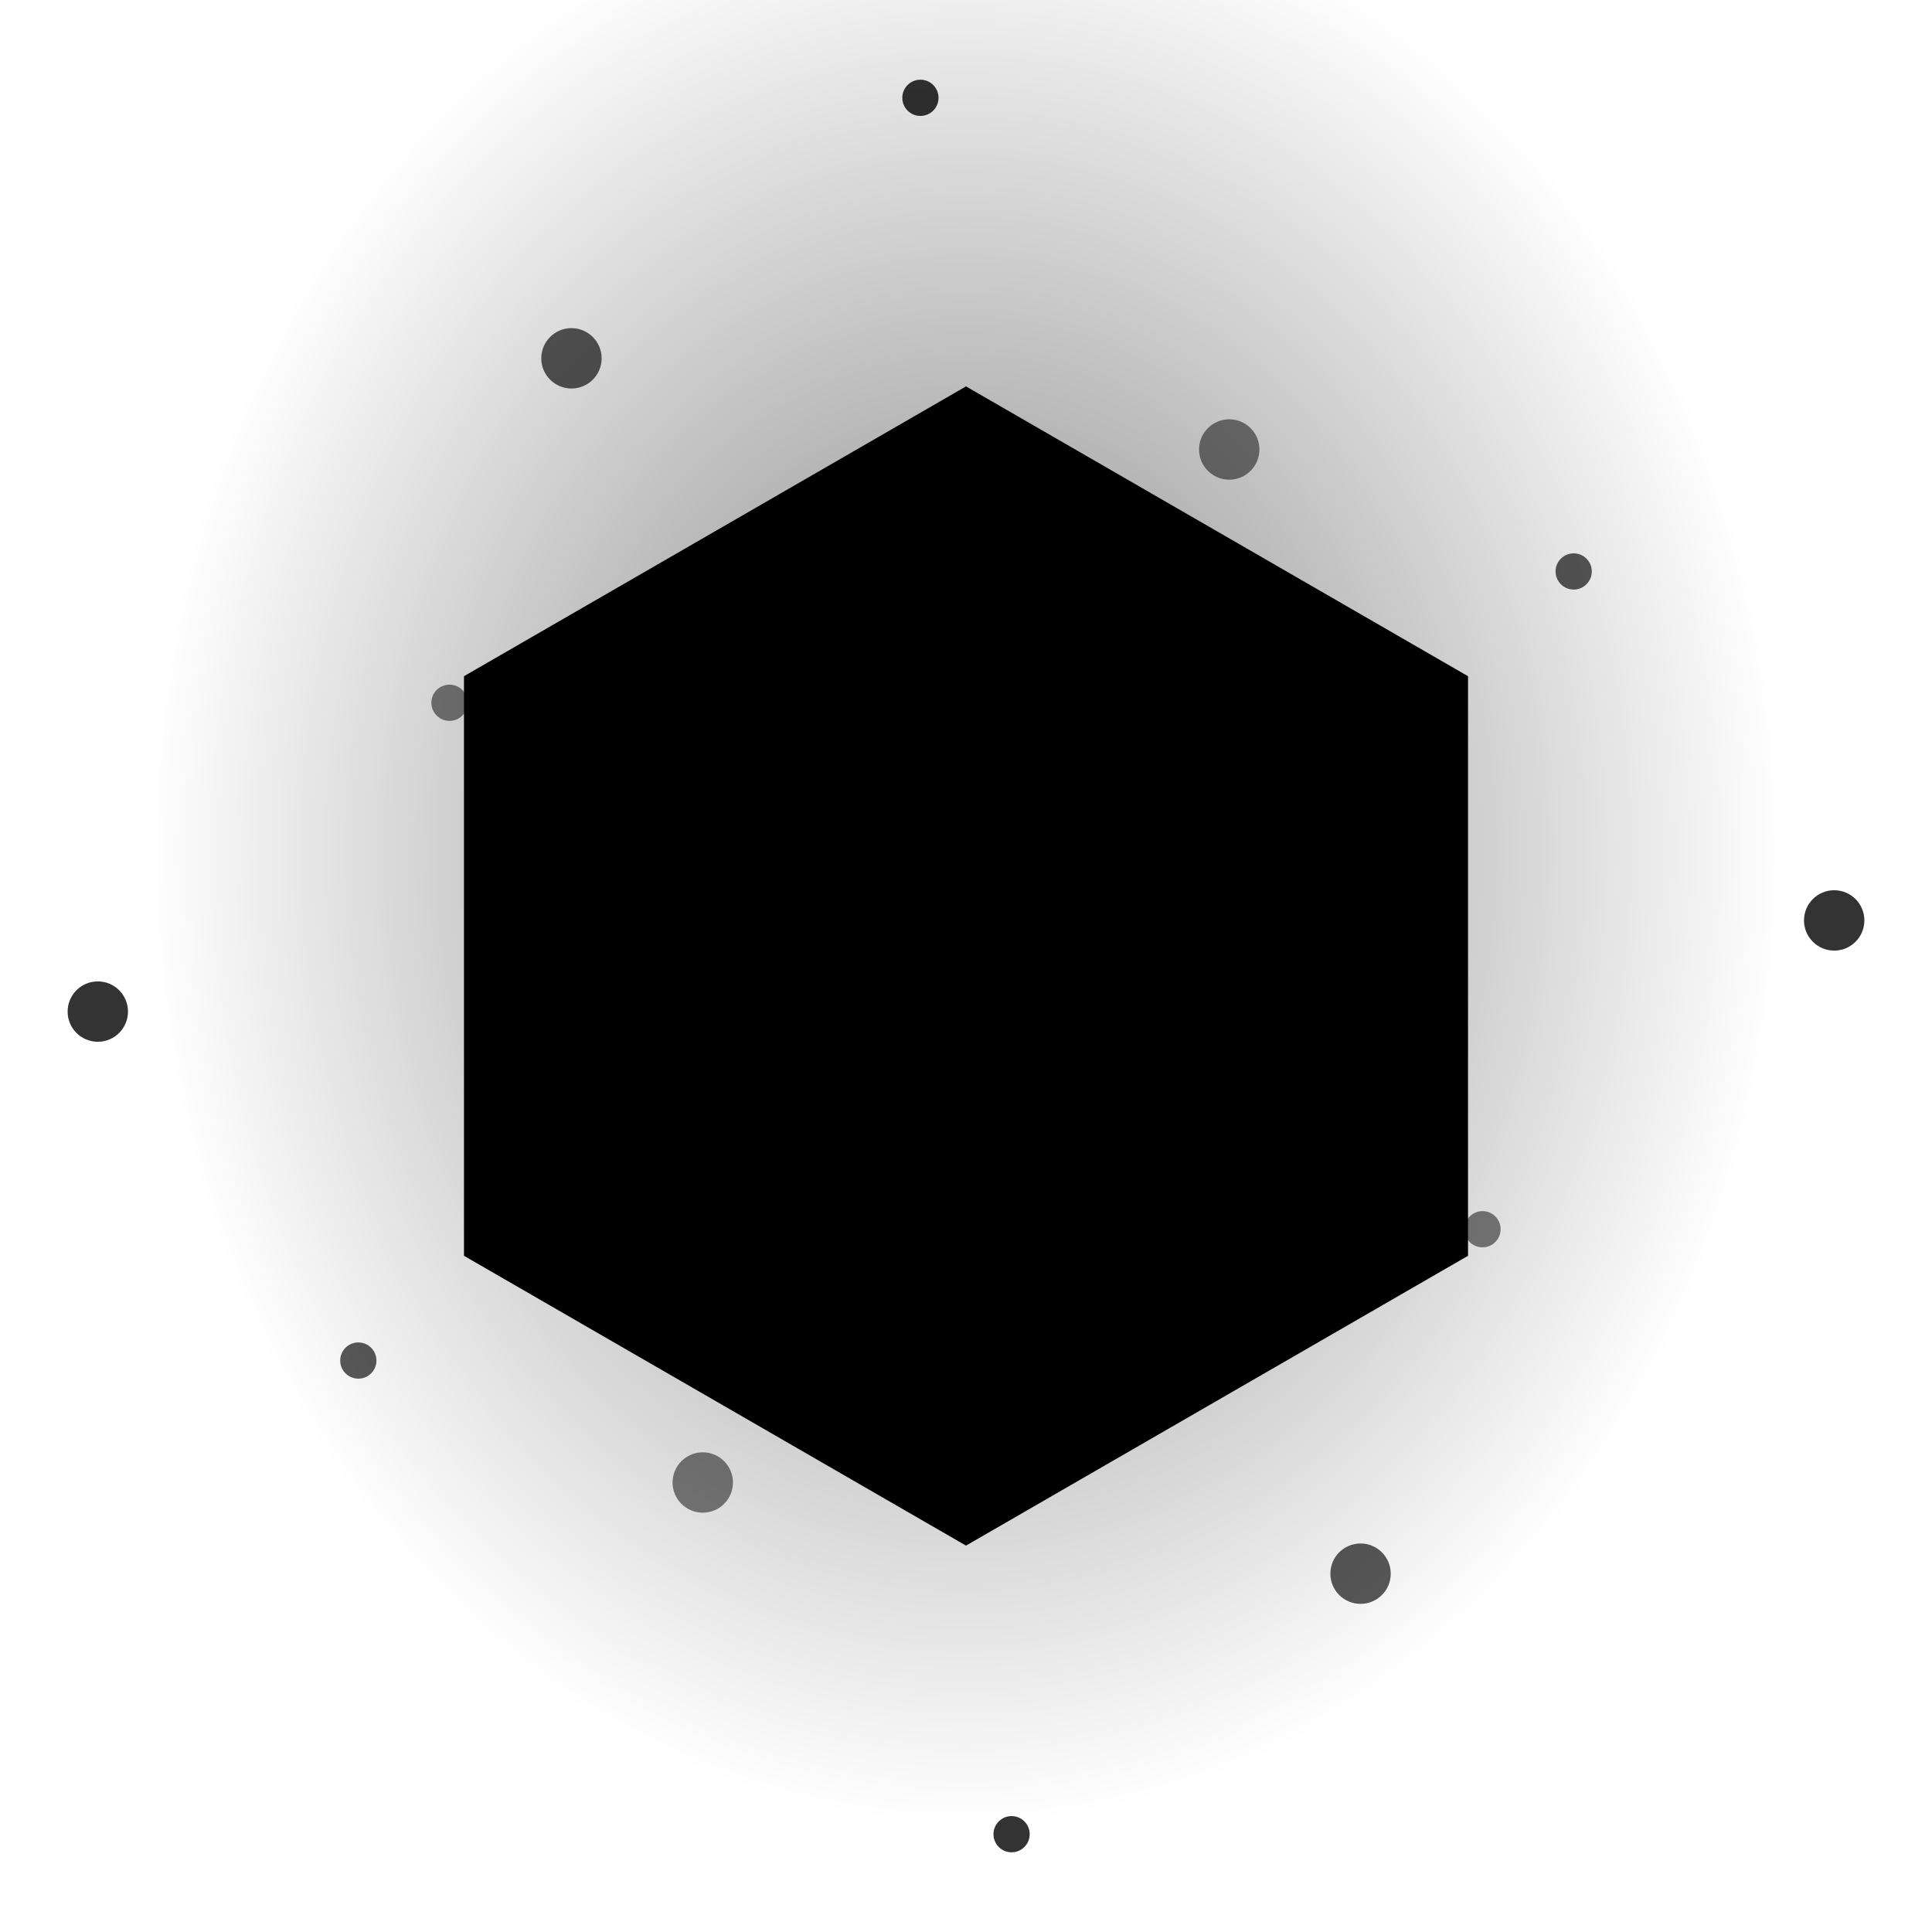
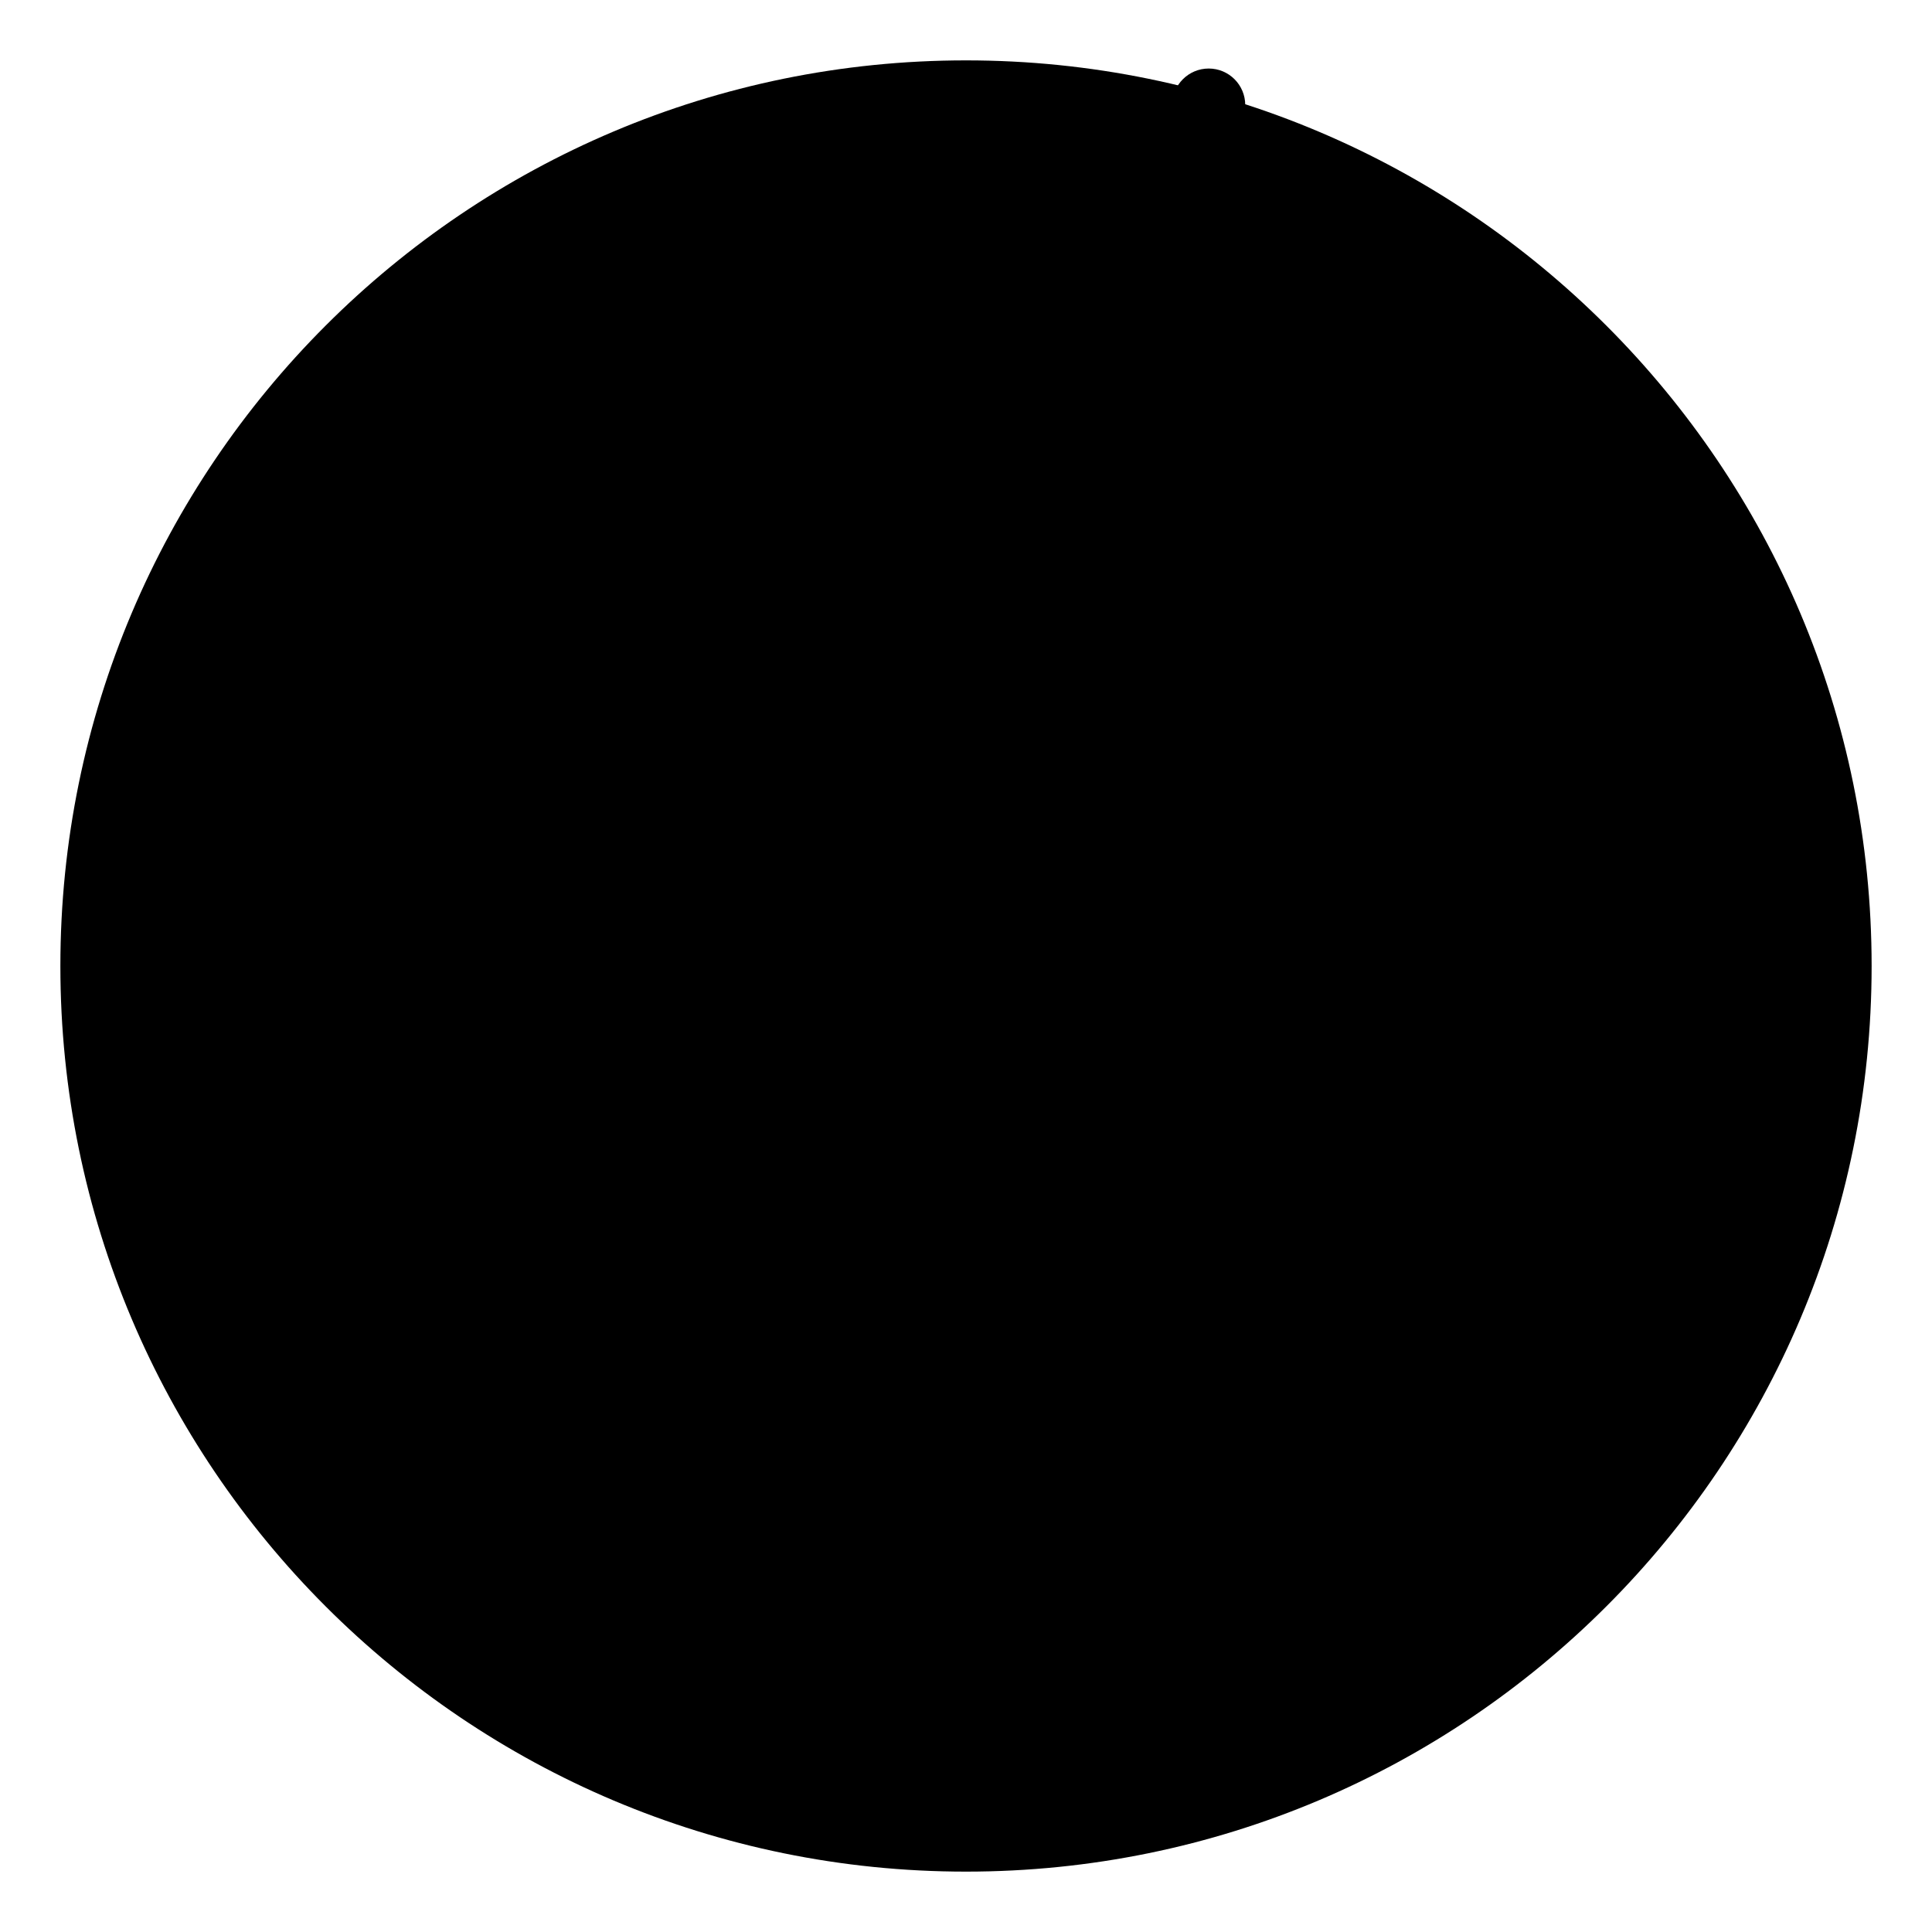
<svg xmlns="http://www.w3.org/2000/svg" width="64" height="64" viewBox="0 0 64 64">
  <defs>
-     <linearGradient id="g9" x1="0%" y1="100%" x2="100%" y2="0%">
-       <stop offset="0%" stop-color="oklch(0.55 0.30 15.0)" />
-       <stop offset="50%" stop-color="oklch(0.65 0.28 30.0)" />
-       <stop offset="100%" stop-color="oklch(0.72 0.25 45.0)" />
+     <linearGradient id="fl-0" x1="0%" y1="100%" x2="0%" y2="0%">
+       <stop offset="0%" stop-color="oklch(0.62 0.27 15 / 0.1)" />
+       <stop offset="45%" stop-color="oklch(0.72 0.27 29 / 0.5)" />
+       <stop offset="100%" stop-color="oklch(0.9 0.203 49 / 0.85)" />
    </linearGradient>
-     <radialGradient id="fl">
-       <stop offset="0%" stop-color="oklch(0.80 0.25 45.0)" stop-opacity="0.5" />
-       <stop offset="60%" stop-color="oklch(0.65 0.28 15.0)" stop-opacity="0.2" />
-       <stop offset="100%" stop-color="oklch(0.65 0.28 15.0)" stop-opacity="0" />
+     <linearGradient id="fl-1" x1="0%" y1="100%" x2="0%" y2="0%">
+       <stop offset="0%" stop-color="oklch(0.62 0.27 15 / 0.1)" />
+       <stop offset="45%" stop-color="oklch(0.72 0.27 29 / 0.5)" />
+       <stop offset="100%" stop-color="oklch(0.9 0.203 49 / 0.85)" />
+     </linearGradient>
+     <linearGradient id="fl-2" x1="0%" y1="100%" x2="0%" y2="0%">
+       <stop offset="0%" stop-color="oklch(0.62 0.27 15 / 0.1)" />
+       <stop offset="45%" stop-color="oklch(0.72 0.27 29 / 0.5)" />
+       <stop offset="100%" stop-color="oklch(0.9 0.203 49 / 0.85)" />
+     </linearGradient>
+     <linearGradient id="fl-3" x1="0%" y1="100%" x2="0%" y2="0%">
+       <stop offset="0%" stop-color="oklch(0.62 0.27 15 / 0.1)" />
+       <stop offset="45%" stop-color="oklch(0.72 0.27 29 / 0.5)" />
+       <stop offset="100%" stop-color="oklch(0.9 0.203 49 / 0.85)" />
+     </linearGradient>
+     <linearGradient id="fl-4" x1="0%" y1="100%" x2="0%" y2="0%">
+       <stop offset="0%" stop-color="oklch(0.62 0.27 15 / 0.1)" />
+       <stop offset="45%" stop-color="oklch(0.72 0.27 29 / 0.5)" />
+       <stop offset="100%" stop-color="oklch(0.9 0.203 49 / 0.85)" />
+     </linearGradient>
+     <linearGradient id="fl-5" x1="0%" y1="100%" x2="0%" y2="0%">
+       <stop offset="0%" stop-color="oklch(0.62 0.27 15 / 0.1)" />
+       <stop offset="45%" stop-color="oklch(0.72 0.27 29 / 0.5)" />
+       <stop offset="100%" stop-color="oklch(0.9 0.203 49 / 0.85)" />
+     </linearGradient>
+     <radialGradient id="bl">
+       <stop offset="0%" stop-color="oklch(0.8 0.2 35 / 0.42)" />
+       <stop offset="55%" stop-color="oklch(0.8 0.2 35 / 0.147)" />
+       <stop offset="100%" stop-color="oklch(0.8 0.2 35 / 0)" />
+     </radialGradient>
+     <linearGradient id="g-tab" x1="0%" y1="0%" x2="100%" y2="100%">
+       <stop offset="0%" stop-color="oklch(0.78 0.216 15)" />
+       <stop offset="55%" stop-color="oklch(0.62 0.284 15)" />
+       <stop offset="100%" stop-color="oklch(0.51 0.297 15)" />
+     </linearGradient>
+     <radialGradient id="g-core" cx="44%" cy="42%" r="62%">
+       <stop offset="0%" stop-color="oklch(0.98 0.081 15 / 0.95)" />
+       <stop offset="42%" stop-color="oklch(0.78 0.23 15 / 0.4)" />
+       <stop offset="100%" stop-color="oklch(0.74 0.27 15 / 0)" />
+     </radialGradient>
+     <linearGradient id="g-shd" x1="0%" y1="0%" x2="100%" y2="100%">
+       <stop offset="0%" stop-color="oklch(1 0 15 / 0.18)" />
+       <stop offset="40%" stop-color="oklch(1 0 15 / 0)" />
+       <stop offset="100%" stop-color="oklch(0.08 0.054 15 / 0.5)" />
+     </linearGradient>
+     <linearGradient id="g-rim" x1="0%" y1="0%" x2="100%" y2="100%">
+       <stop offset="0%" stop-color="oklch(0.98 0.041 15 / 0.95)" />
+       <stop offset="50%" stop-color="oklch(0.86 0.162 15 / 0.5)" />
+       <stop offset="100%" stop-color="oklch(0.44 0.162 15 / 0.55)" />
+     </linearGradient>
+     <radialGradient id="g-spc" cx="50%" cy="50%" r="50%">
+       <stop offset="0%" stop-color="oklch(1 0 15 / 0.9)" />
+       <stop offset="55%" stop-color="oklch(1 0 15 / 0.25)" />
+       <stop offset="100%" stop-color="oklch(1 0 15 / 0)" />
+     </radialGradient>
+     <radialGradient id="st">
+       <stop offset="0%" stop-color="oklch(0.99 0.041 55 / 0.5)" />
+       <stop offset="60%" stop-color="oklch(0.9 0.135 55 / 0.3)" />
+       <stop offset="100%" stop-color="oklch(0.85 0.162 55 / 0)" />
    </radialGradient>
  </defs>
-   <ellipse cx="32" cy="28.16" rx="26.88" ry="32.64" fill="url(#fl)" />
-   <circle cx="14.89" cy="23.28" r="0.6" fill="oklch(0.85 0.22 15.0)" opacity="0.50" />
-   <circle cx="18.93" cy="11.87" r="1" fill="oklch(0.85 0.22 35.0)" opacity="0.65" />
-   <circle cx="30.49" cy="3.24" r="0.6" fill="oklch(0.85 0.22 55.0)" opacity="0.80" />
-   <circle cx="40.72" cy="14.89" r="1" fill="oklch(0.85 0.22 75.0)" opacity="0.50" />
-   <circle cx="52.13" cy="18.93" r="0.6" fill="oklch(0.85 0.22 95.0)" opacity="0.65" />
-   <circle cx="60.76" cy="30.49" r="1" fill="oklch(0.85 0.22 115.0)" opacity="0.80" />
-   <circle cx="49.11" cy="40.72" r="0.6" fill="oklch(0.85 0.22 135.0)" opacity="0.50" />
-   <circle cx="45.07" cy="52.13" r="1" fill="oklch(0.85 0.22 155.0)" opacity="0.65" />
-   <circle cx="33.51" cy="60.76" r="0.6" fill="oklch(0.85 0.22 175.0)" opacity="0.80" />
-   <circle cx="23.28" cy="49.11" r="1" fill="oklch(0.85 0.22 195.0)" opacity="0.50" />
-   <circle cx="11.87" cy="45.07" r="0.6" fill="oklch(0.85 0.22 215.0)" opacity="0.65" />
-   <circle cx="3.24" cy="33.51" r="1" fill="oklch(0.85 0.22 235.0)" opacity="0.80" />
-   <polygon points="32.00,12.80 48.63,22.40 48.63,41.60 32.00,51.20 15.37,41.60 15.37,22.40" fill="url(#g9)" stroke="oklch(0.72 0.28 15.0)" stroke-width="1.5" />
-   <polygon points="32.00,23.36 33.47,28.45 38.11,25.89 35.55,30.53 40.64,32.00 35.55,33.47 38.11,38.11 33.47,35.55 32.00,40.64 30.53,35.55 25.89,38.11 28.45,33.47 23.36,32.00 28.45,30.53 25.89,25.89 30.53,28.45" fill="oklch(0.80 0.24 30.0)" opacity="0.4" />
+   <path d="M 7.62 41 C 6.11 28.32 14.59 19.7 15.94 15.65 C 17.29 19.7 24.14 28.32 22.63 41 Z" fill="url(#fl-0)" />
+   <path d="M 11.37 41 C 10.62 33.14 14.94 27.8 15.61 25.28 C 16.29 27.8 19.63 33.14 18.88 41 Z" fill="oklch(0.92 0.189 59 / 0.55)" />
+   <path d="M 14.99 41 C 13.61 28.64 21.95 20.23 23.19 16.27 C 24.43 20.23 30.14 28.64 28.76 41 Z" fill="url(#fl-1)" />
+   <path d="M 18.43 41 C 17.74 33.33 22.04 28.12 22.66 25.67 C 23.28 28.12 26.01 33.33 25.32 41 Z" fill="oklch(0.92 0.189 59 / 0.55)" />
+   <path d="M 21.62 41 C 20.21 24.07 26.58 12.56 27.84 7.15 C 29.1 12.56 37.04 24.07 35.63 41 Z" fill="url(#fl-2)" />
+   <path d="M 25.12 41 C 24.42 30.51 27.52 23.37 28.15 20.01 C 28.78 23.37 32.83 30.51 32.13 41 Z" fill="oklch(0.92 0.189 59 / 0.55)" />
+   <path d="M 28.24 41 C 26.81 25.14 36.2 14.35 37.49 9.27 C 38.77 14.35 43.94 25.14 42.51 41 Z" fill="url(#fl-3)" />
+   <path d="M 31.81 41 C 31.09 31.16 36 24.48 36.64 21.33 C 37.28 24.48 39.66 31.16 38.94 41 Z" fill="oklch(0.92 0.189 59 / 0.55)" />
+   <path d="M 34.87 41 C 33.41 26.2 40.83 16.13 42.14 11.4 C 43.44 16.13 50.84 26.2 49.38 41 Z" fill="url(#fl-4)" />
+   <path d="M 38.5 41 C 37.77 31.82 41.48 25.58 42.13 22.65 C 42.79 25.58 46.48 31.82 45.75 41 Z" fill="oklch(0.92 0.189 59 / 0.55)" />
+   <path d="M 41.49 41 C 40.01 27.26 45.46 17.92 46.79 13.52 C 48.12 17.92 57.74 27.26 56.26 41 Z" fill="url(#fl-5)" />
+   <path d="M 45.18 41 C 44.44 32.48 46.96 26.69 47.62 23.96 C 48.29 26.69 53.31 32.48 52.57 41 Z" fill="oklch(0.92 0.189 59 / 0.55)" />
+   <circle cx="32" cy="32" r="30" fill="url(#bl)" />
+   <g>
+     <polygon points="32,12 49.32,22 40.66,27 32,22" fill="oklch(0.712 0.229 15)" />
+     <polygon points="49.32,22 49.32,42 40.66,37 40.66,27" fill="oklch(0.542 0.281 28.5)" />
+     <polygon points="49.32,42 32,52 32,42 40.66,37" fill="oklch(0.471 0.302 15)" />
+     <polygon points="32,52 14.68,42 23.34,37 32,42" fill="oklch(0.568 0.273 28.5)" />
+     <polygon points="14.68,42 14.68,22 23.34,27 23.34,37" fill="oklch(0.738 0.222 15)" />
+     <polygon points="14.68,22 32,12 32,22 23.34,27" fill="oklch(0.809 0.2 28.5)" />
+     <polygon points="32,22 40.66,27 40.66,37 32,42 23.34,37 23.34,27" fill="url(#g-tab)" />
+     <circle cx="32" cy="32" r="9.8" fill="url(#g-core)" />
+     <polygon points="32,12 49.32,22 49.32,42 32,52 14.68,42 14.68,22" fill="url(#g-shd)" />
+     <line x1="32" y1="12" x2="32" y2="22" stroke="oklch(0.94 0.108 15 / 0.38)" stroke-width="0.35" />
+     <line x1="49.32" y1="22" x2="40.66" y2="27" stroke="oklch(0.94 0.108 15 / 0.38)" stroke-width="0.35" />
+     <line x1="49.32" y1="42" x2="40.66" y2="37" stroke="oklch(0.94 0.108 15 / 0.38)" stroke-width="0.35" />
+     <line x1="32" y1="52" x2="32" y2="42" stroke="oklch(0.94 0.108 15 / 0.38)" stroke-width="0.35" />
+     <line x1="14.68" y1="42" x2="23.34" y2="37" stroke="oklch(0.94 0.108 15 / 0.38)" stroke-width="0.35" />
+     <line x1="14.68" y1="22" x2="23.34" y2="27" stroke="oklch(0.94 0.108 15 / 0.38)" stroke-width="0.35" />
+     <polygon points="32,22 40.66,27 40.66,37 32,42 23.34,37 23.34,27" fill="none" stroke="oklch(0.92 0.135 15 / 0.5)" stroke-width="0.4" />
+     <ellipse cx="28.24" cy="24.94" rx="6" ry="2.2" transform="rotate(-38 28.24423 24.93642)" fill="url(#g-spc)" />
+     <polygon points="32,12 49.32,22 49.32,42 32,52 14.68,42 14.68,22" fill="none" stroke="url(#g-rim)" stroke-width="1.1" stroke-linejoin="round" />
+   </g>
+   <polygon points="32,24.4 33.22,29.05 37.37,26.63 34.95,30.78 39.6,32 34.95,33.22 37.37,37.37 33.22,34.95 32,39.6 30.78,34.95 26.63,37.37 29.05,33.22 24.4,32 29.05,30.78 26.63,26.63 30.78,29.05" fill="url(#st)" />
+   <circle cx="50.8" cy="15.16" r="0.55" fill="oklch(0.9 0.216 30.9 / 0.762)" />
+   <circle cx="40.04" cy="3.48" r="1.21" fill="oklch(0.9 0.216 43.4 / 0.929)" />
+   <circle cx="29.28" cy="19.81" r="0.99" fill="oklch(0.9 0.216 25.9 / 0.696)" />
+   <circle cx="18.52" cy="8.13" r="0.77" fill="oklch(0.9 0.216 38.4 / 0.862)" />
+   <circle cx="47.76" cy="24.46" r="0.55" fill="oklch(0.9 0.216 20.9 / 0.629)" />
+   <circle cx="37" cy="12.78" r="1.21" fill="oklch(0.9 0.216 33.5 / 0.796)" />
+   <circle cx="26.24" cy="29.1" r="0.99" fill="oklch(0.9 0.216 16 / 0.563)" />
+   <circle cx="15.48" cy="17.43" r="0.77" fill="oklch(0.9 0.216 28.5 / 0.73)" />
+   <circle cx="44.72" cy="5.75" r="0.55" fill="oklch(0.9 0.216 41 / 0.896)" />
</svg>
